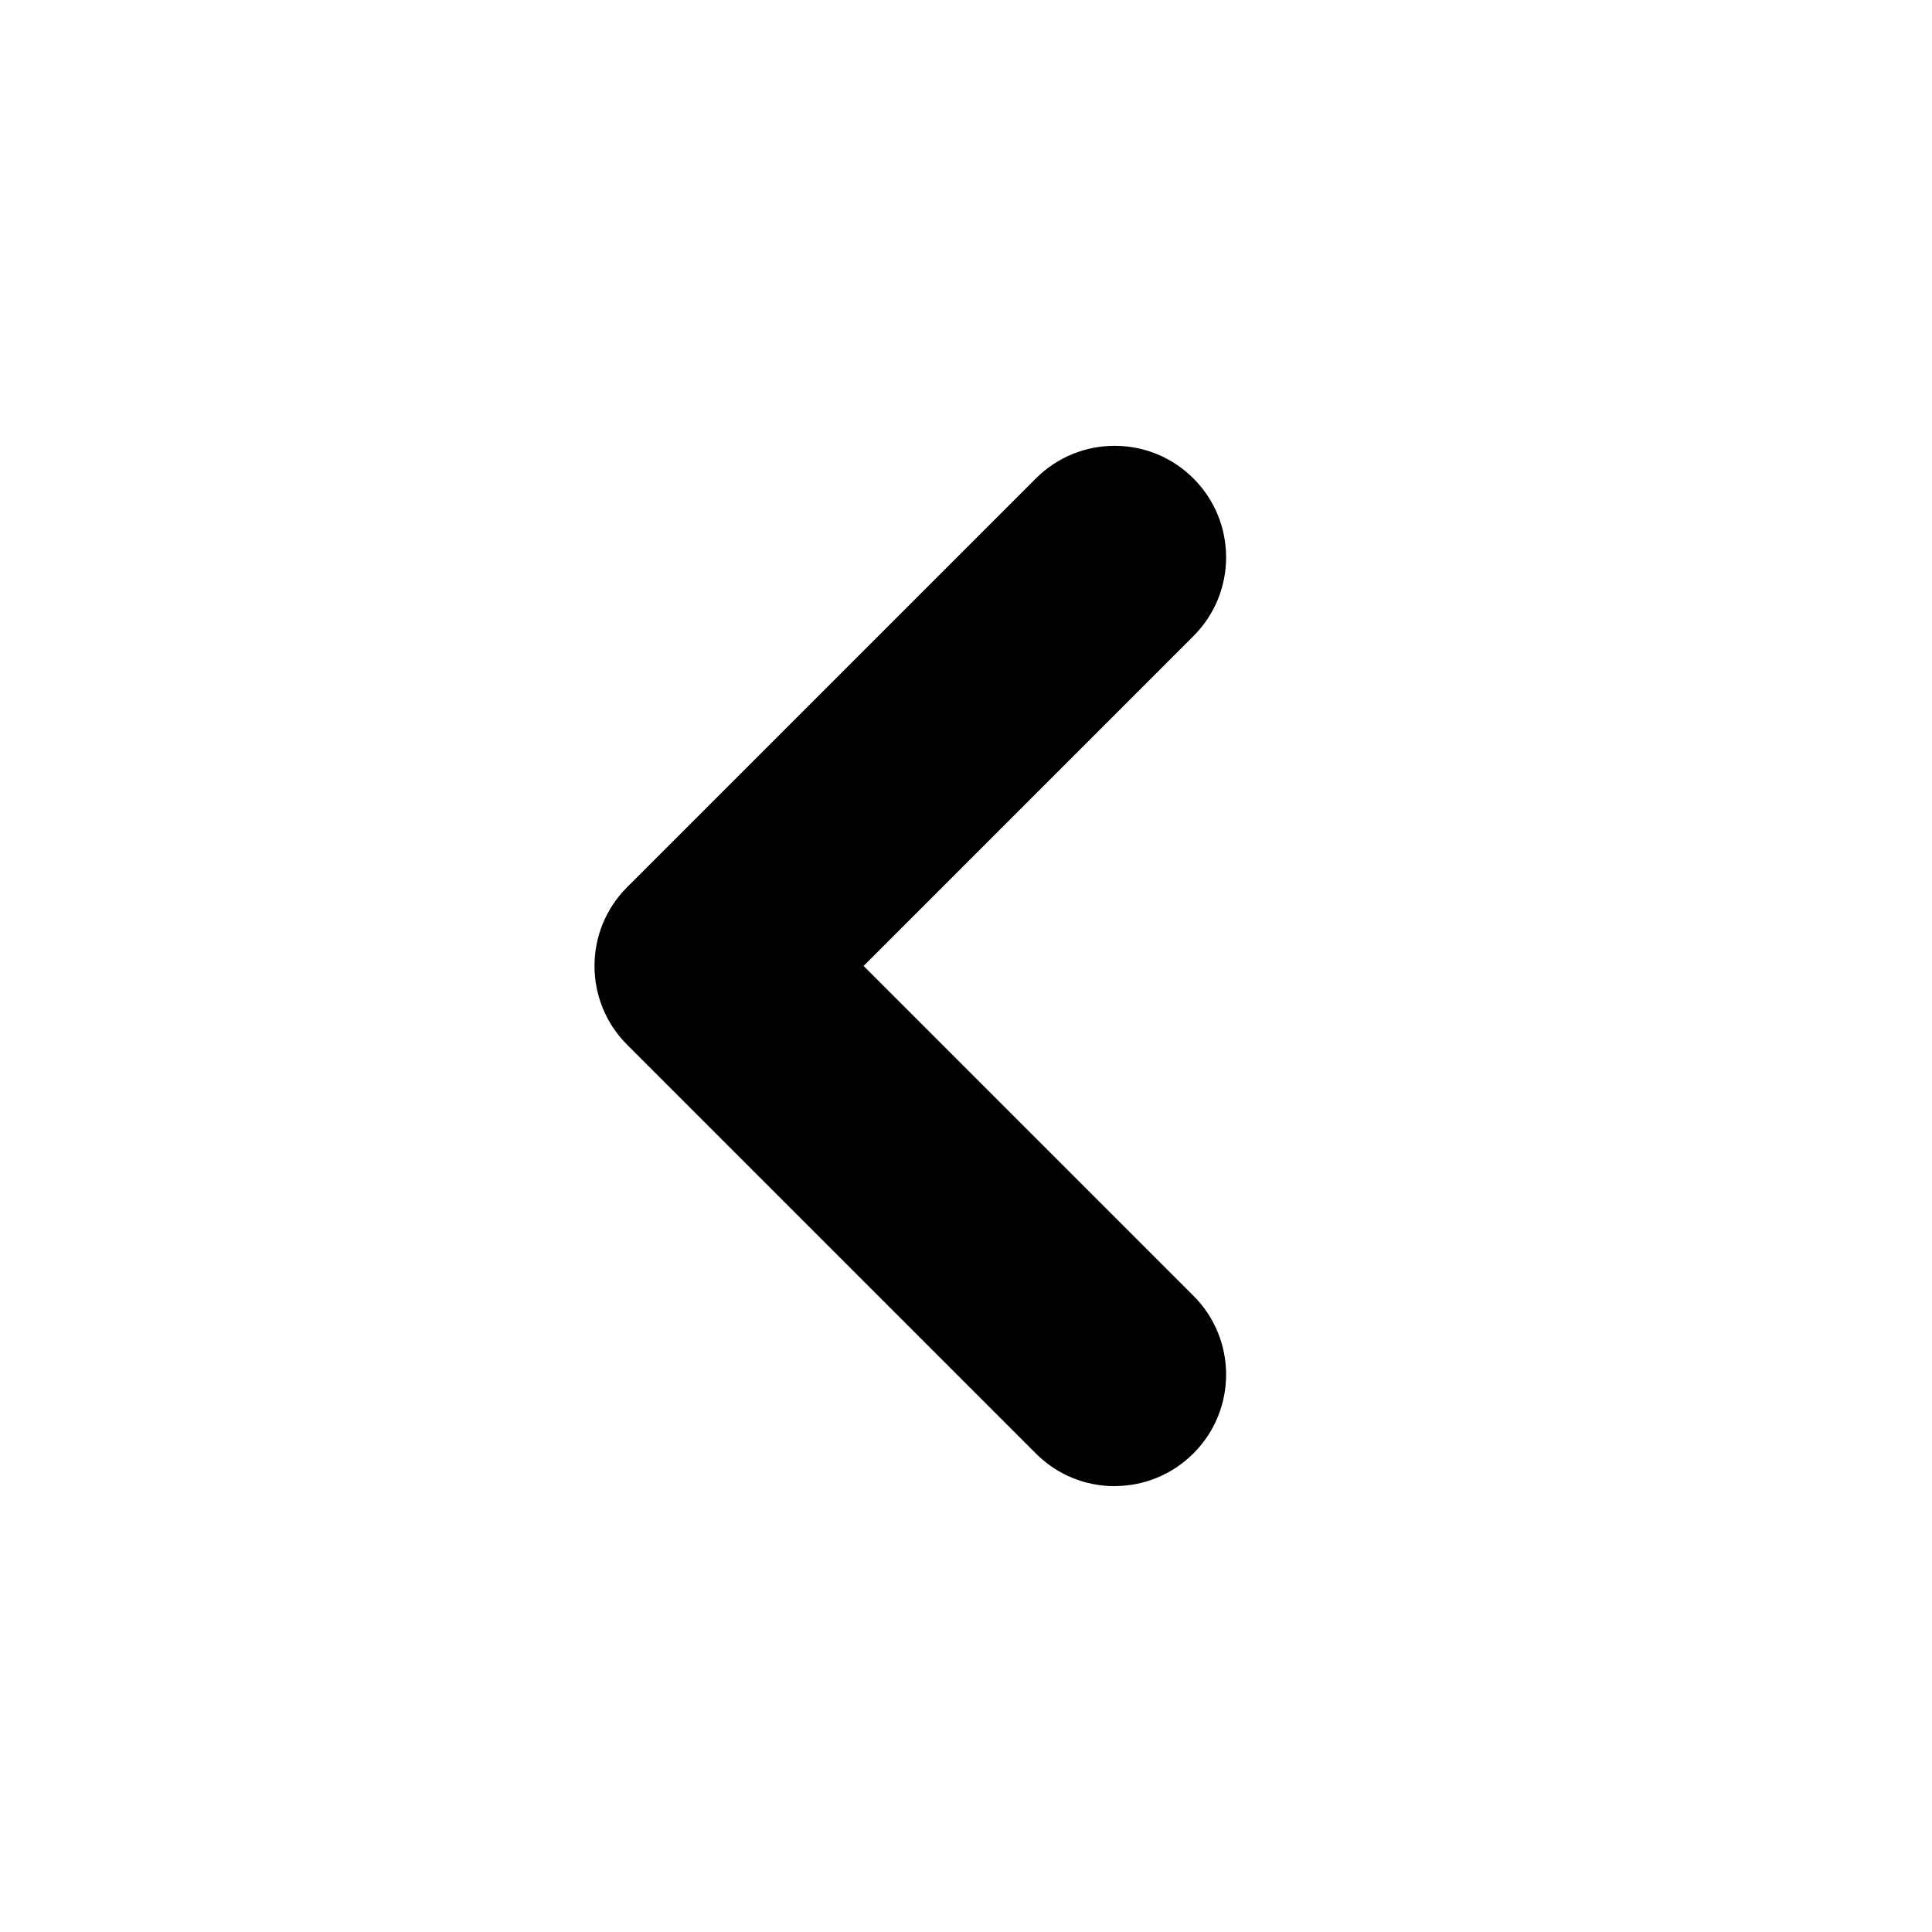
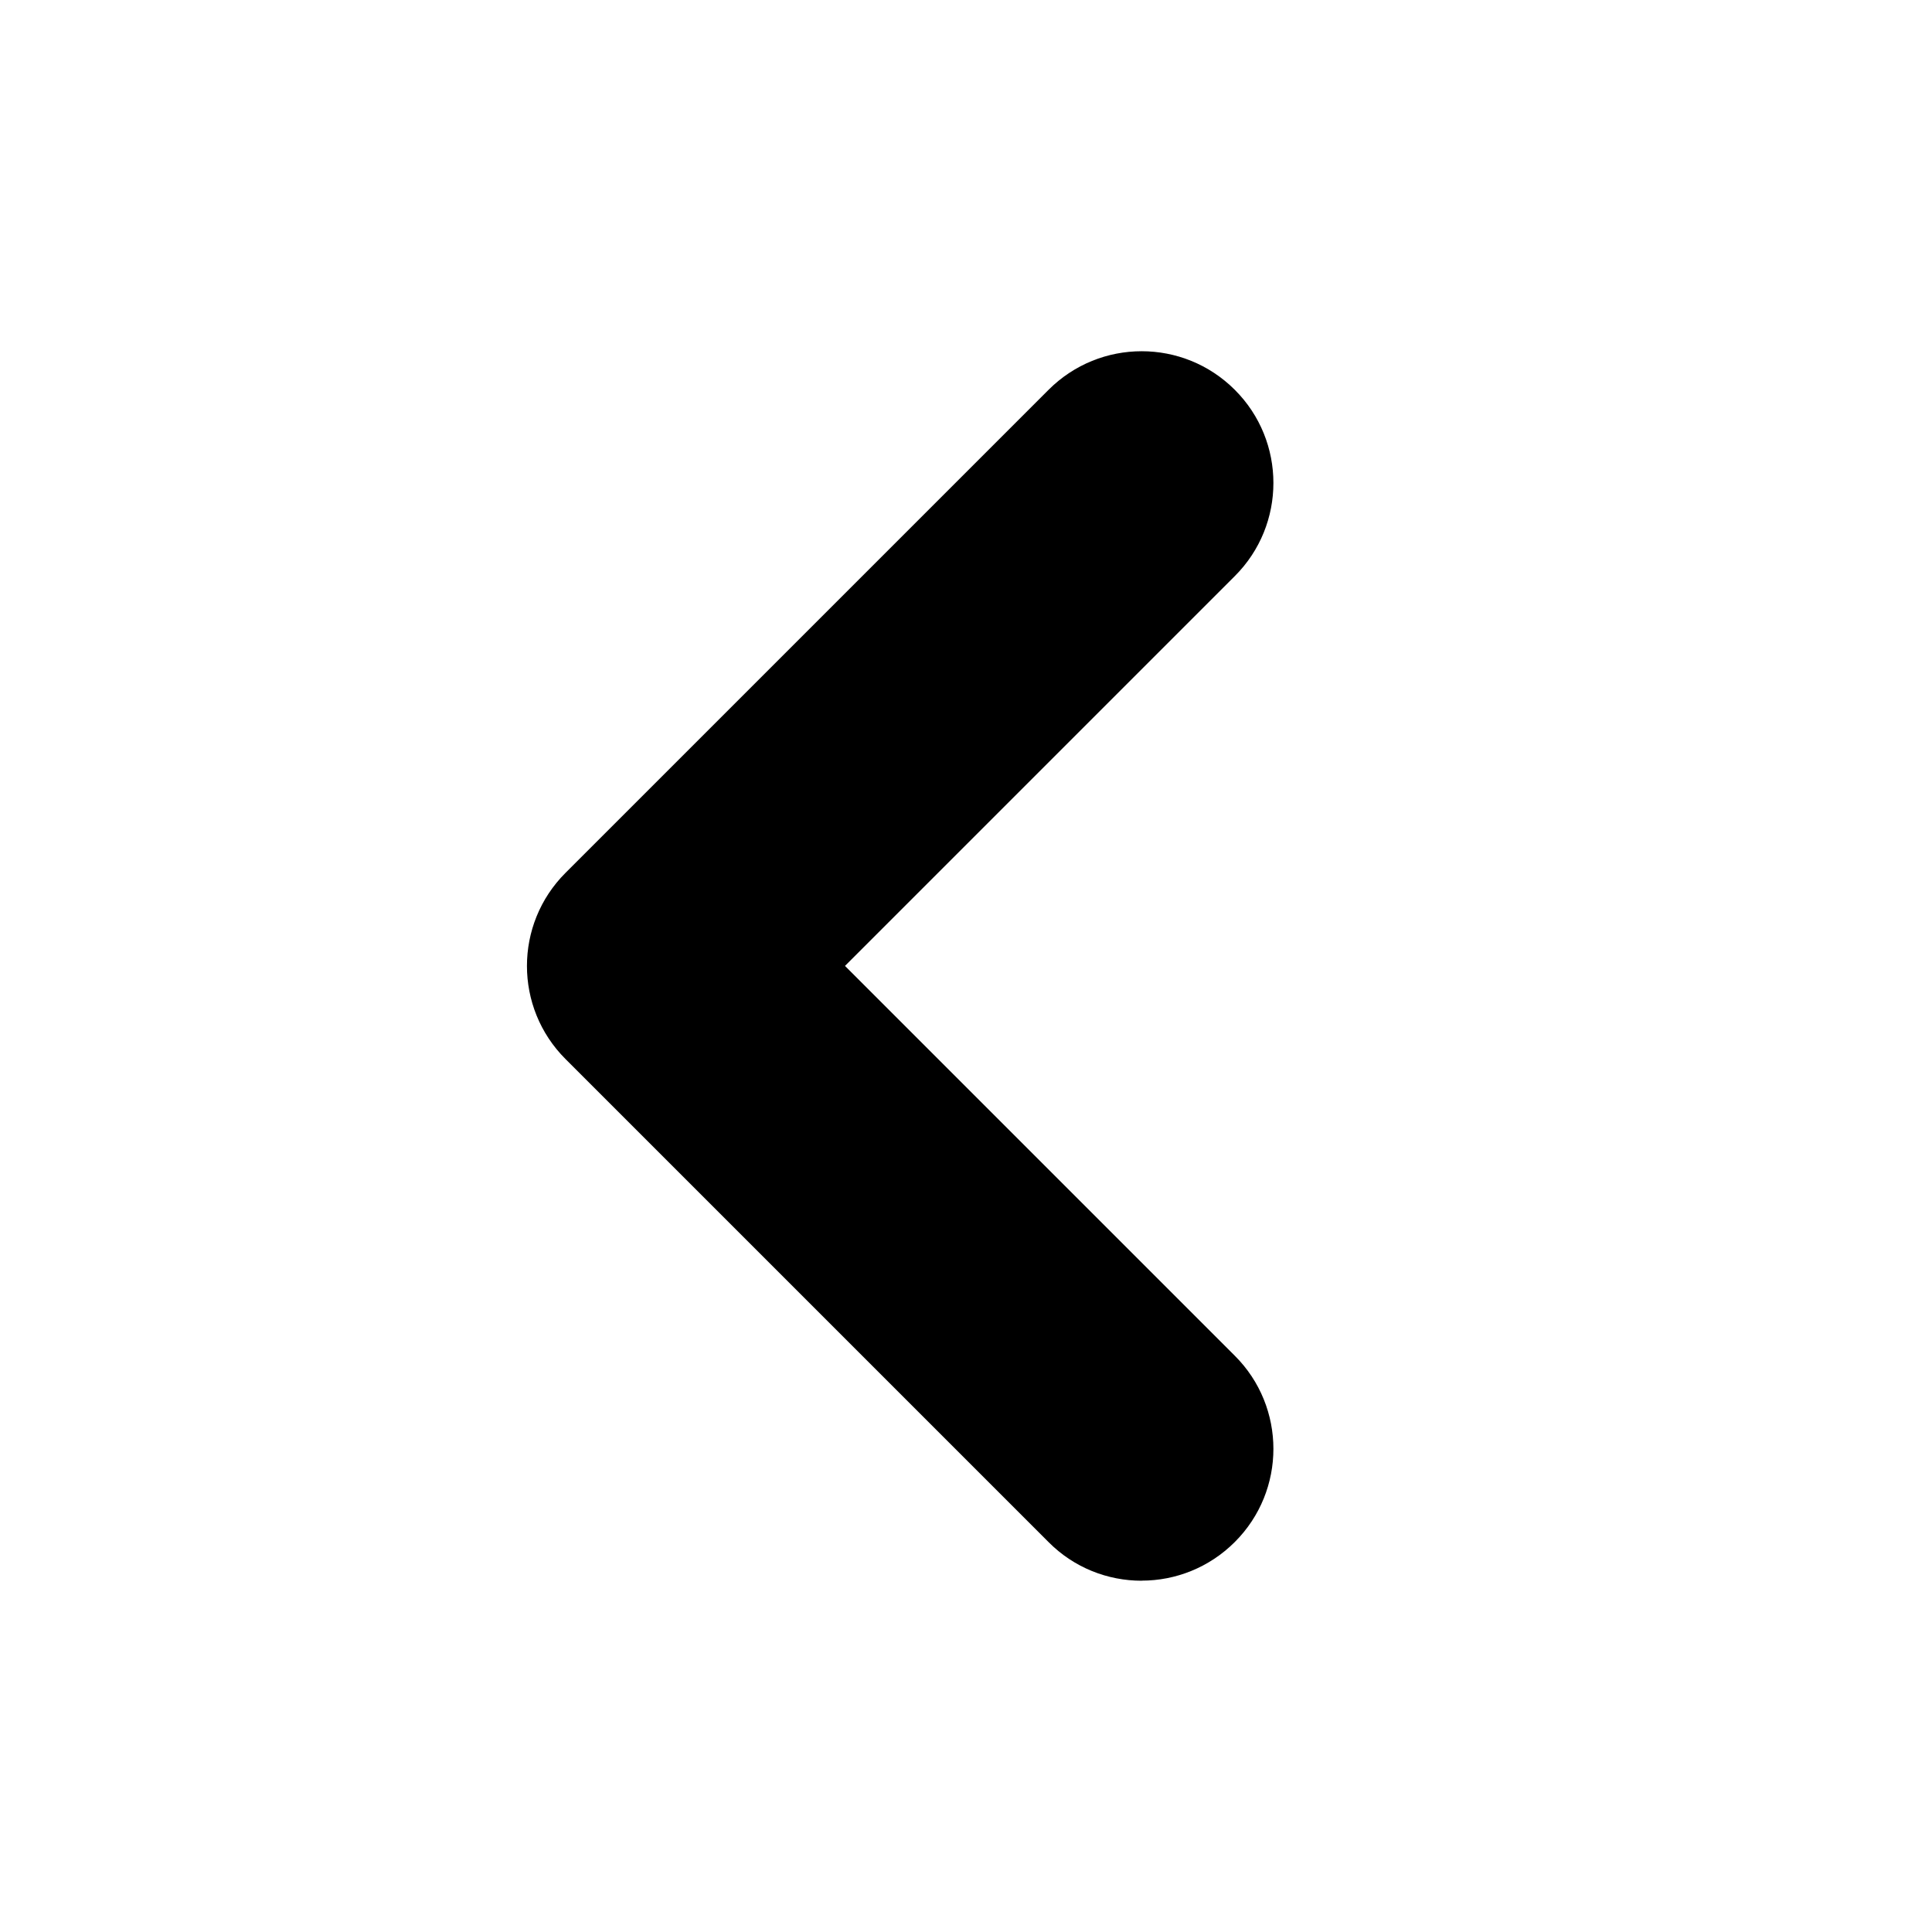
- <svg xmlns="http://www.w3.org/2000/svg" class="icon-control icon-control-chevronleft" viewBox="5 5 26 26">
+ <svg xmlns="http://www.w3.org/2000/svg" class="icon-control icon-control-chevronleft" viewBox="7 7 22 22">
  <path style="fill:currentColor;stroke:none" d="m20 25c-.384 0-.768-.146-1.06-.44l-5.5-5.5c-.586-.585-.586-1.536 0-2.121l5.5-5.5c.586-.586 1.535-.586 2.121 0 .586.585.586 1.536 0 2.121l-4.439 4.439 4.439 4.439c.586.585.586 1.536 0 2.121-.293.293-.677.44-1.06.44z" />
</svg>
